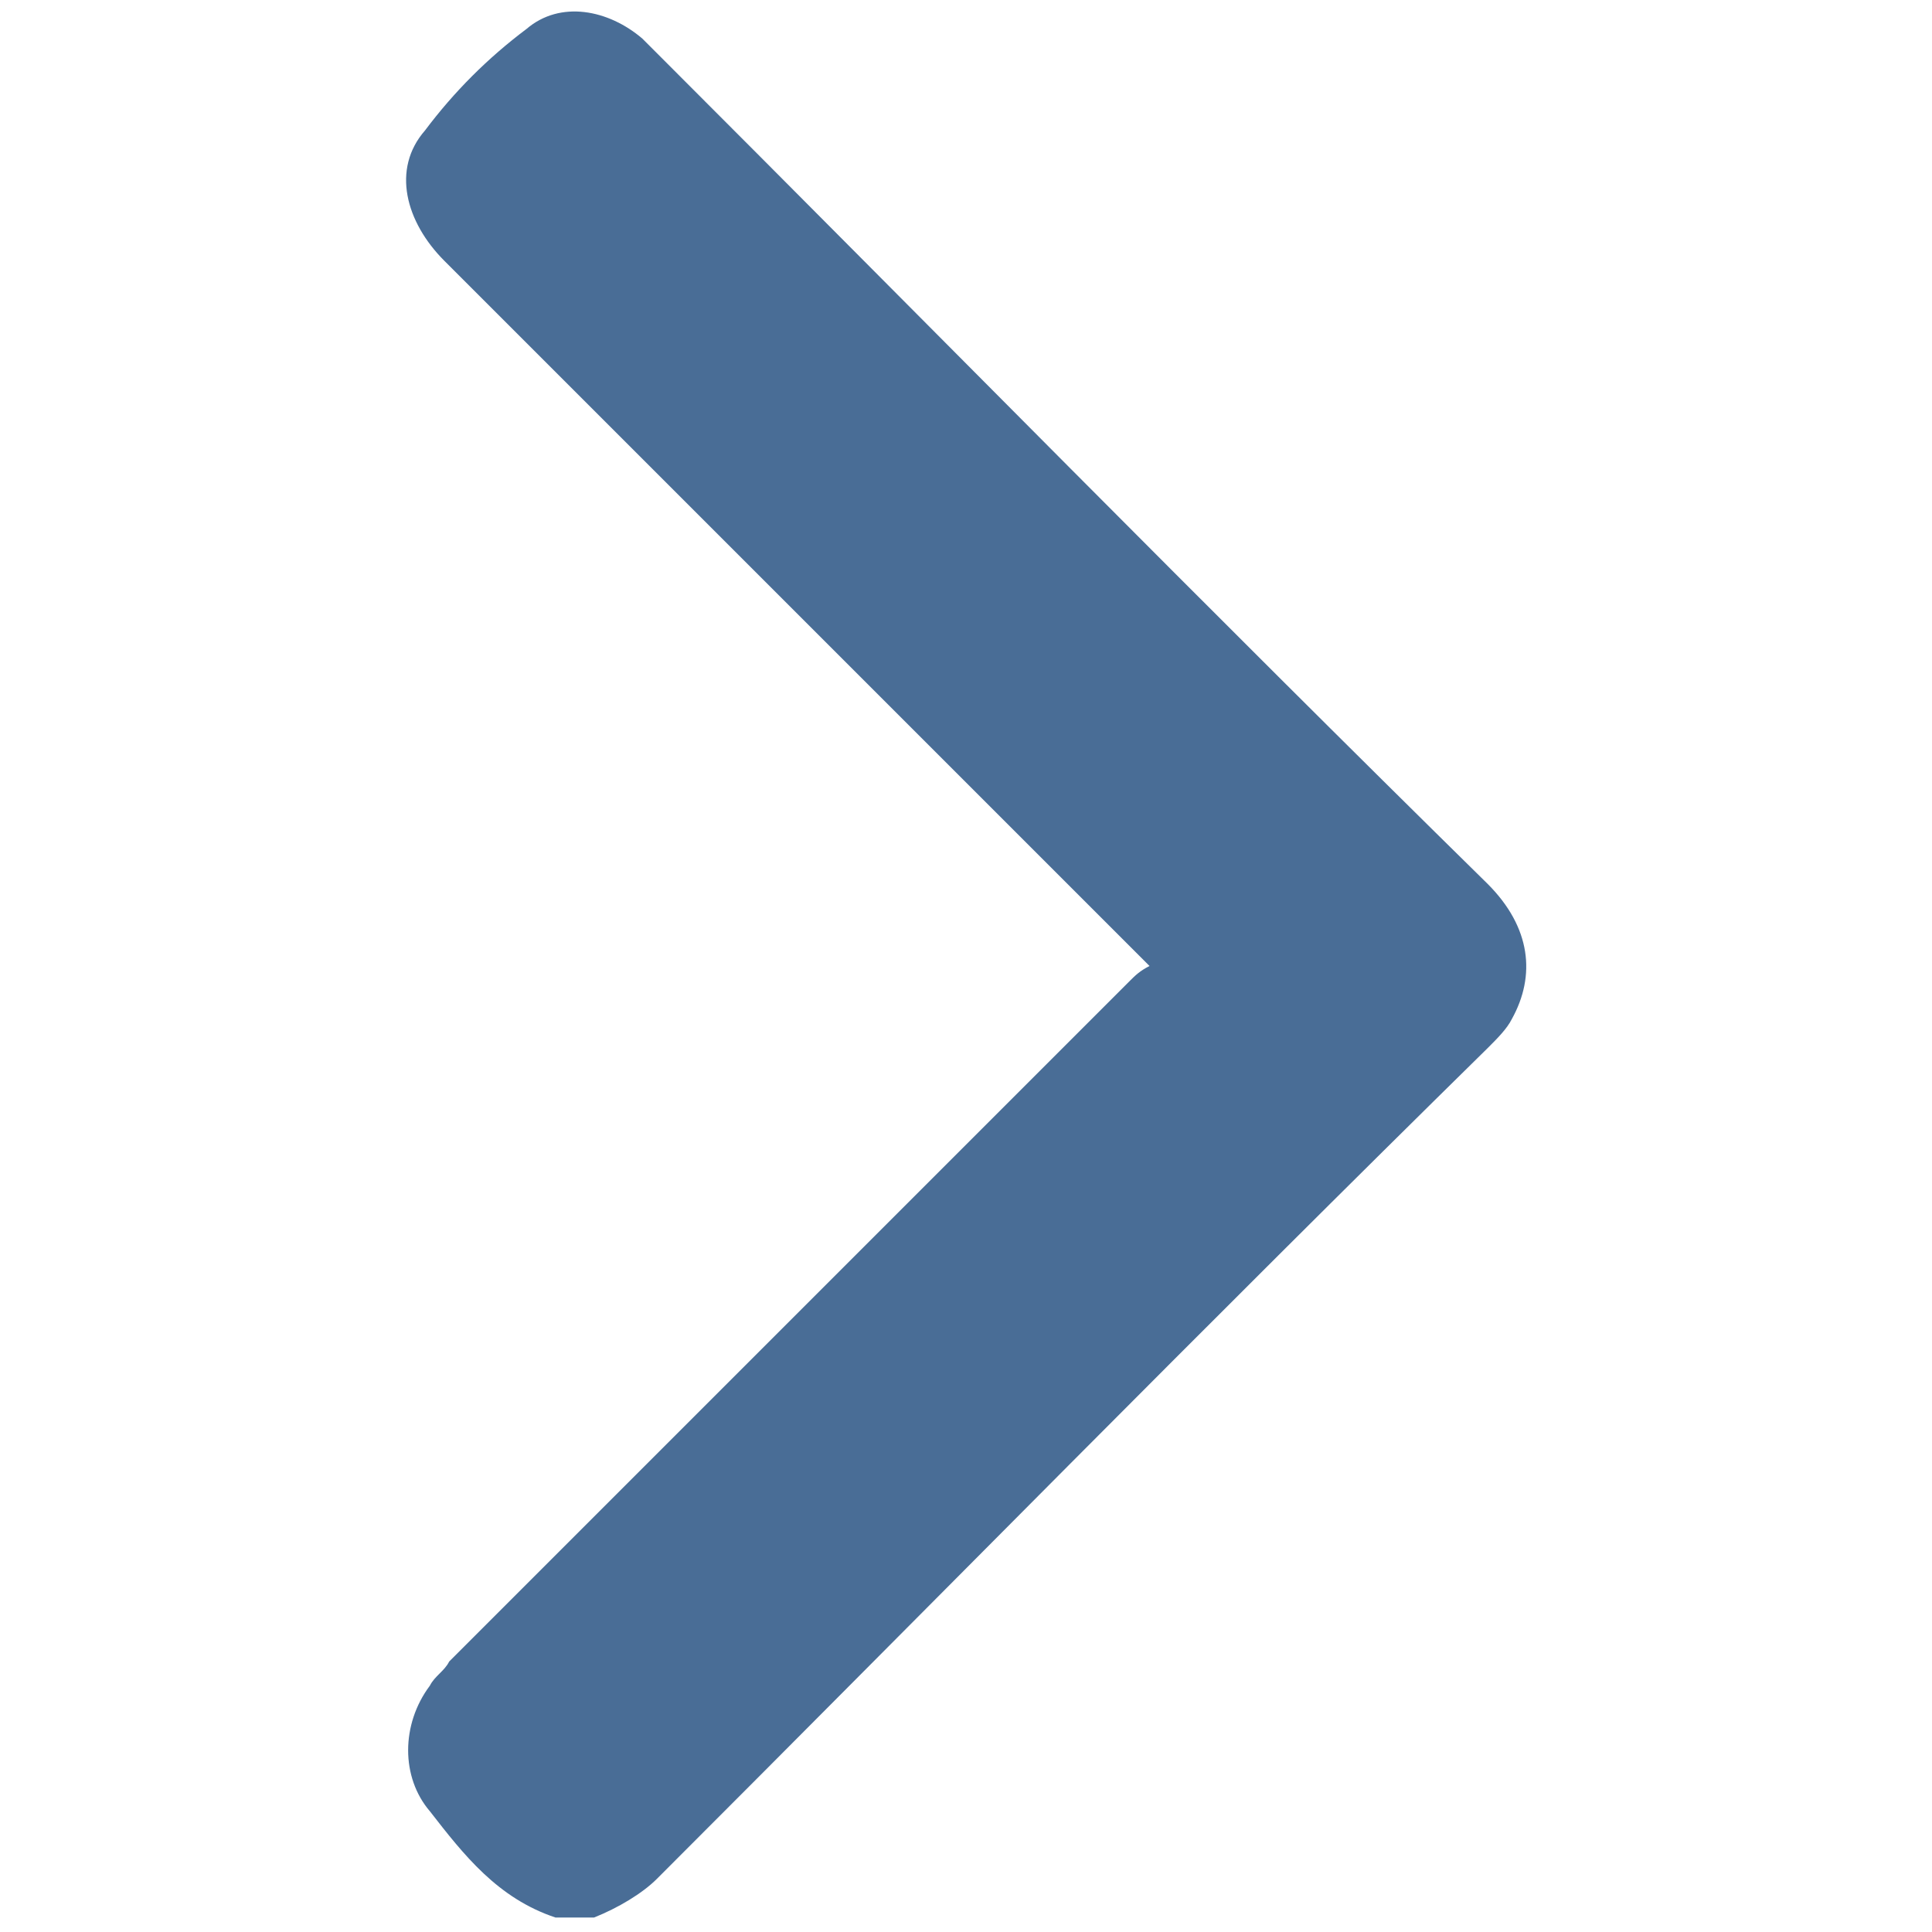
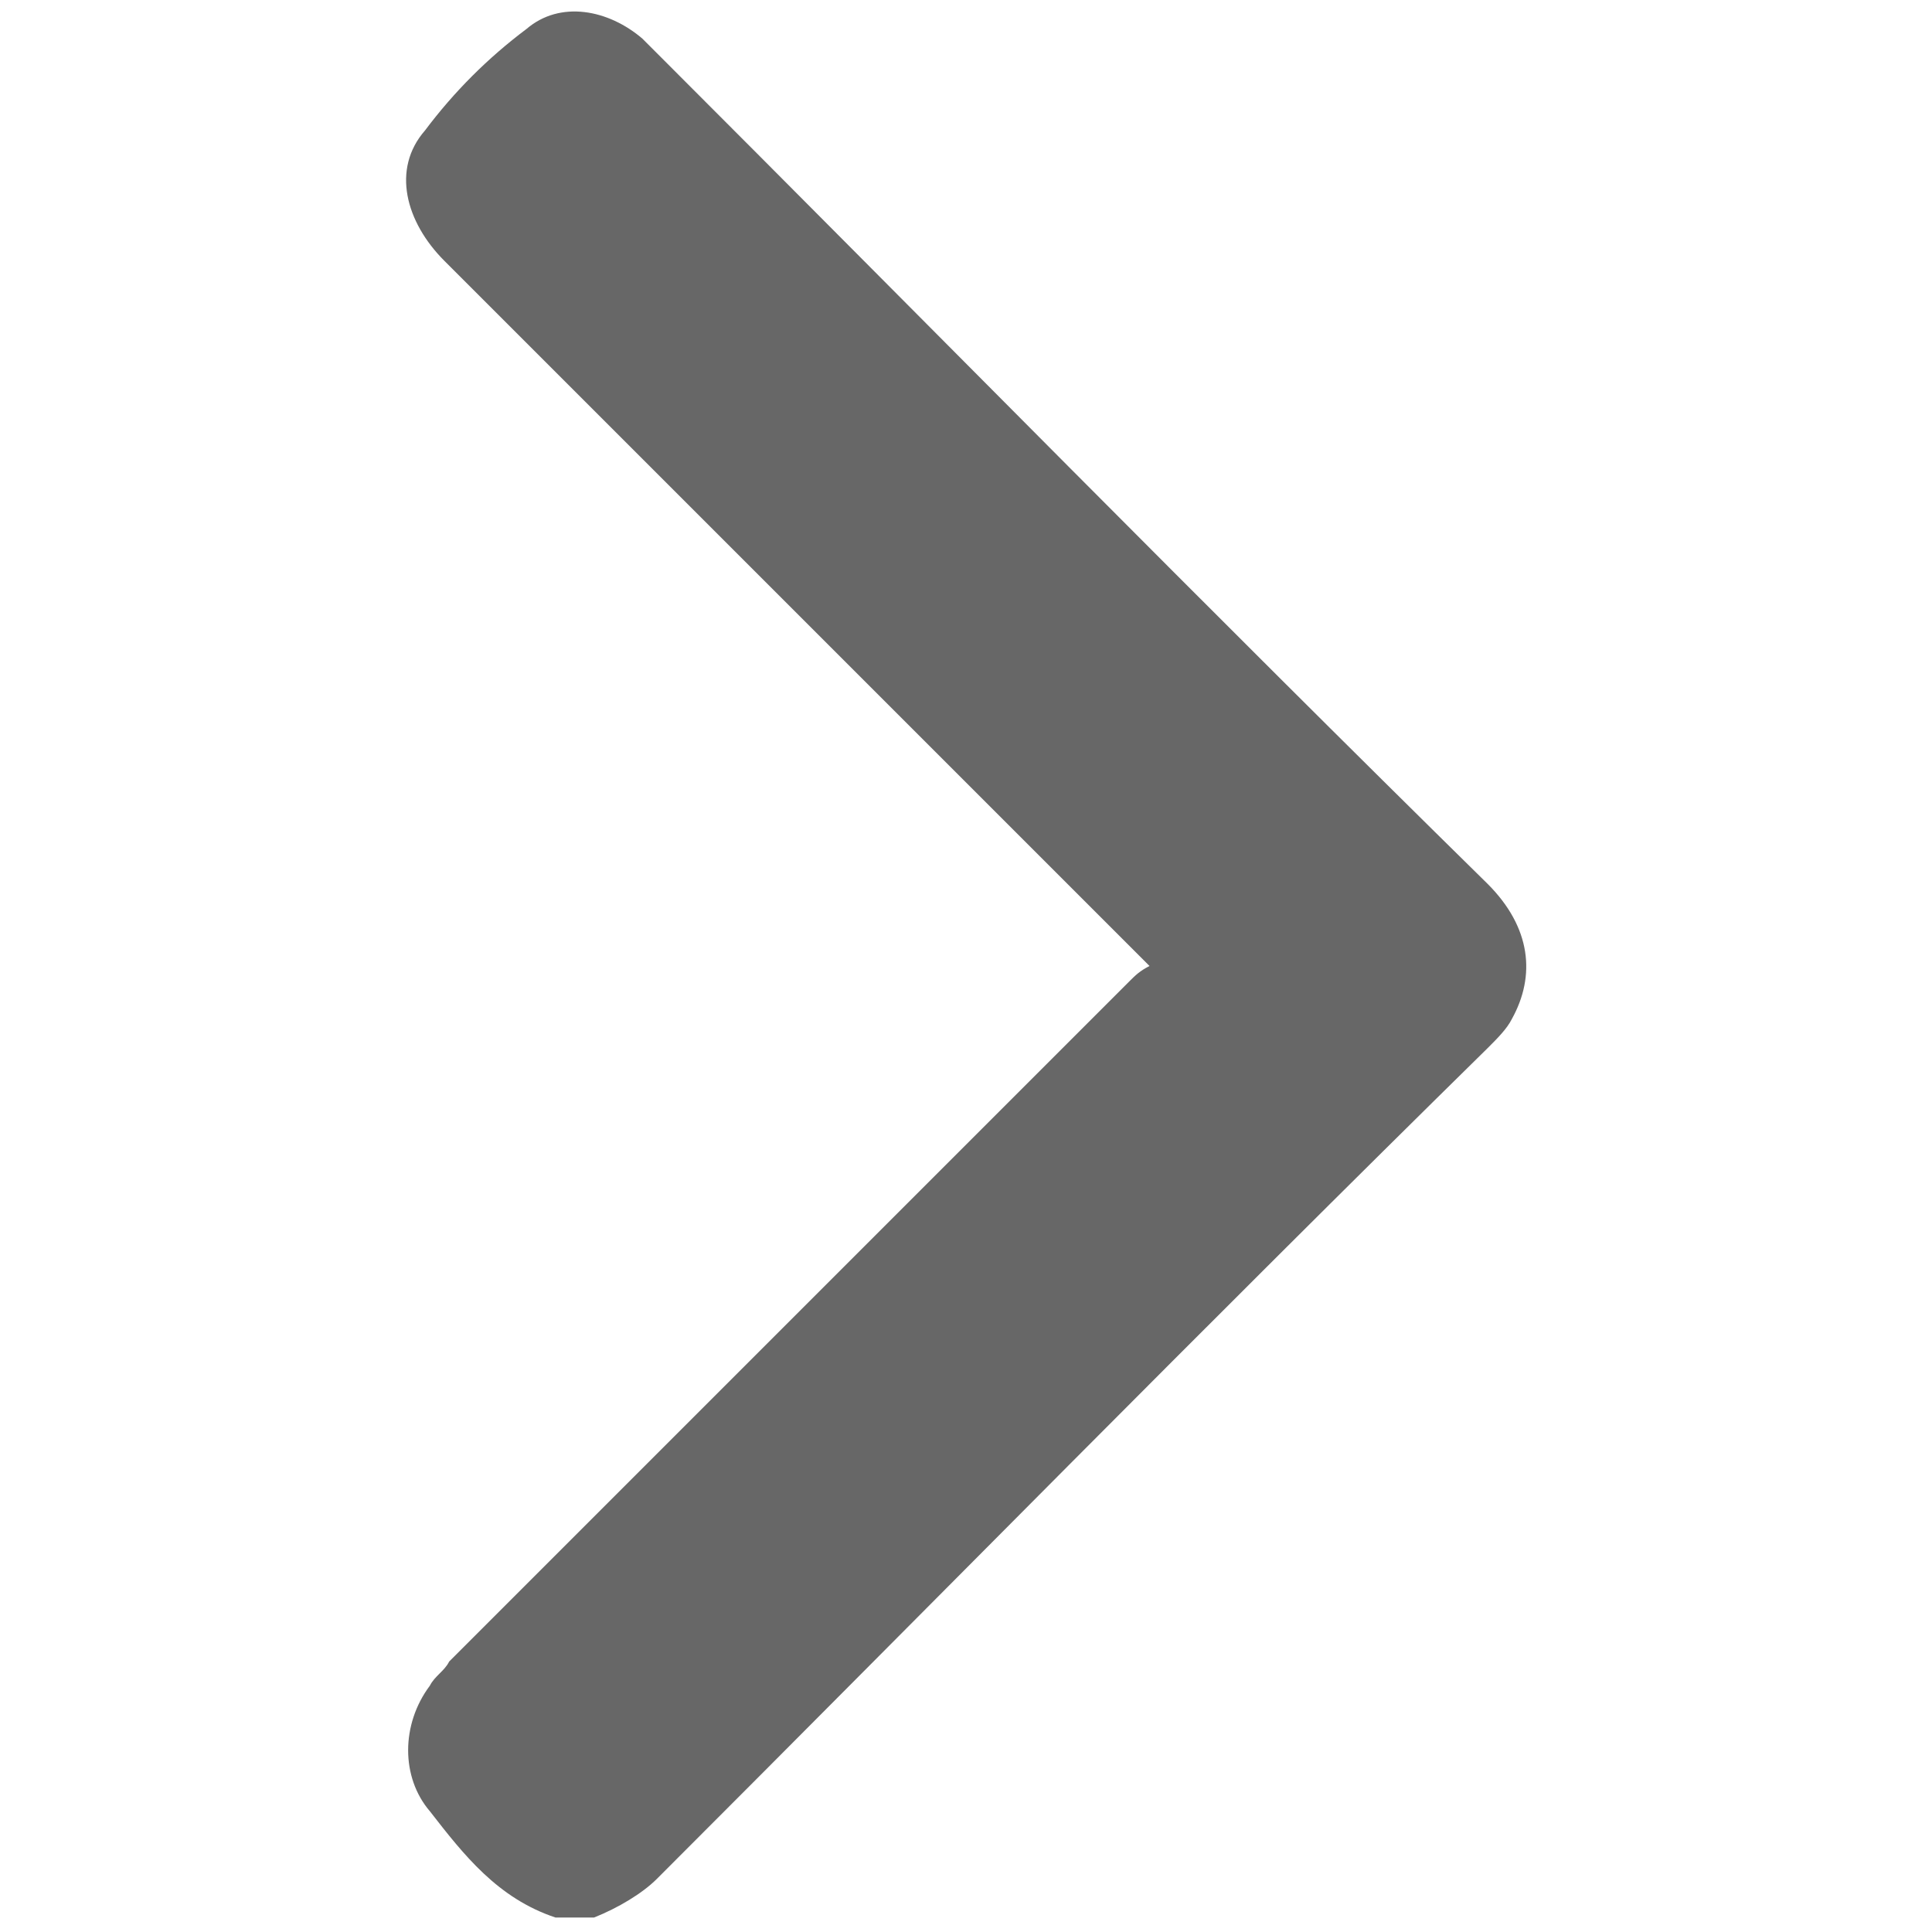
<svg xmlns="http://www.w3.org/2000/svg" version="1.1" id="Layer_1" x="0px" y="0px" width="40px" height="40px" viewBox="0 0 40 40" style="enable-background:new 0 0 40 40;" xml:space="preserve">
  <style type="text/css">
- 	.st0{fill:#496D96;}
+ 	.st0{fill:#676767;}
</style>
  <g>
    <path class="st0" d="M11.5,39.7c-1.2-0.4-1.9-1.3-2.6-2.2c-0.6-0.7-0.6-1.8,0-2.6c0.1-0.2,0.3-0.3,0.4-0.5   c4.7-4.7,9.4-9.4,14.1-14.1c0.1-0.1,0.2-0.2,0.4-0.3c-0.2-0.2-0.3-0.3-0.4-0.4C18.7,14.9,14,10.2,9.2,5.4C8.4,4.6,8.1,3.5,8.8,2.7   c0.6-0.8,1.3-1.5,2.1-2.1c0.7-0.6,1.7-0.4,2.4,0.2c0.1,0.1,0.2,0.2,0.3,0.3C19.3,6.8,25,12.6,30.8,18.3c0.9,0.9,1,1.9,0.5,2.8   c-0.1,0.2-0.3,0.4-0.5,0.6C25,27.4,19.3,33.2,13.6,38.9c-0.3,0.3-0.8,0.6-1.3,0.8C12,39.7,11.7,39.7,11.5,39.7z" />
  </g>
</svg>
